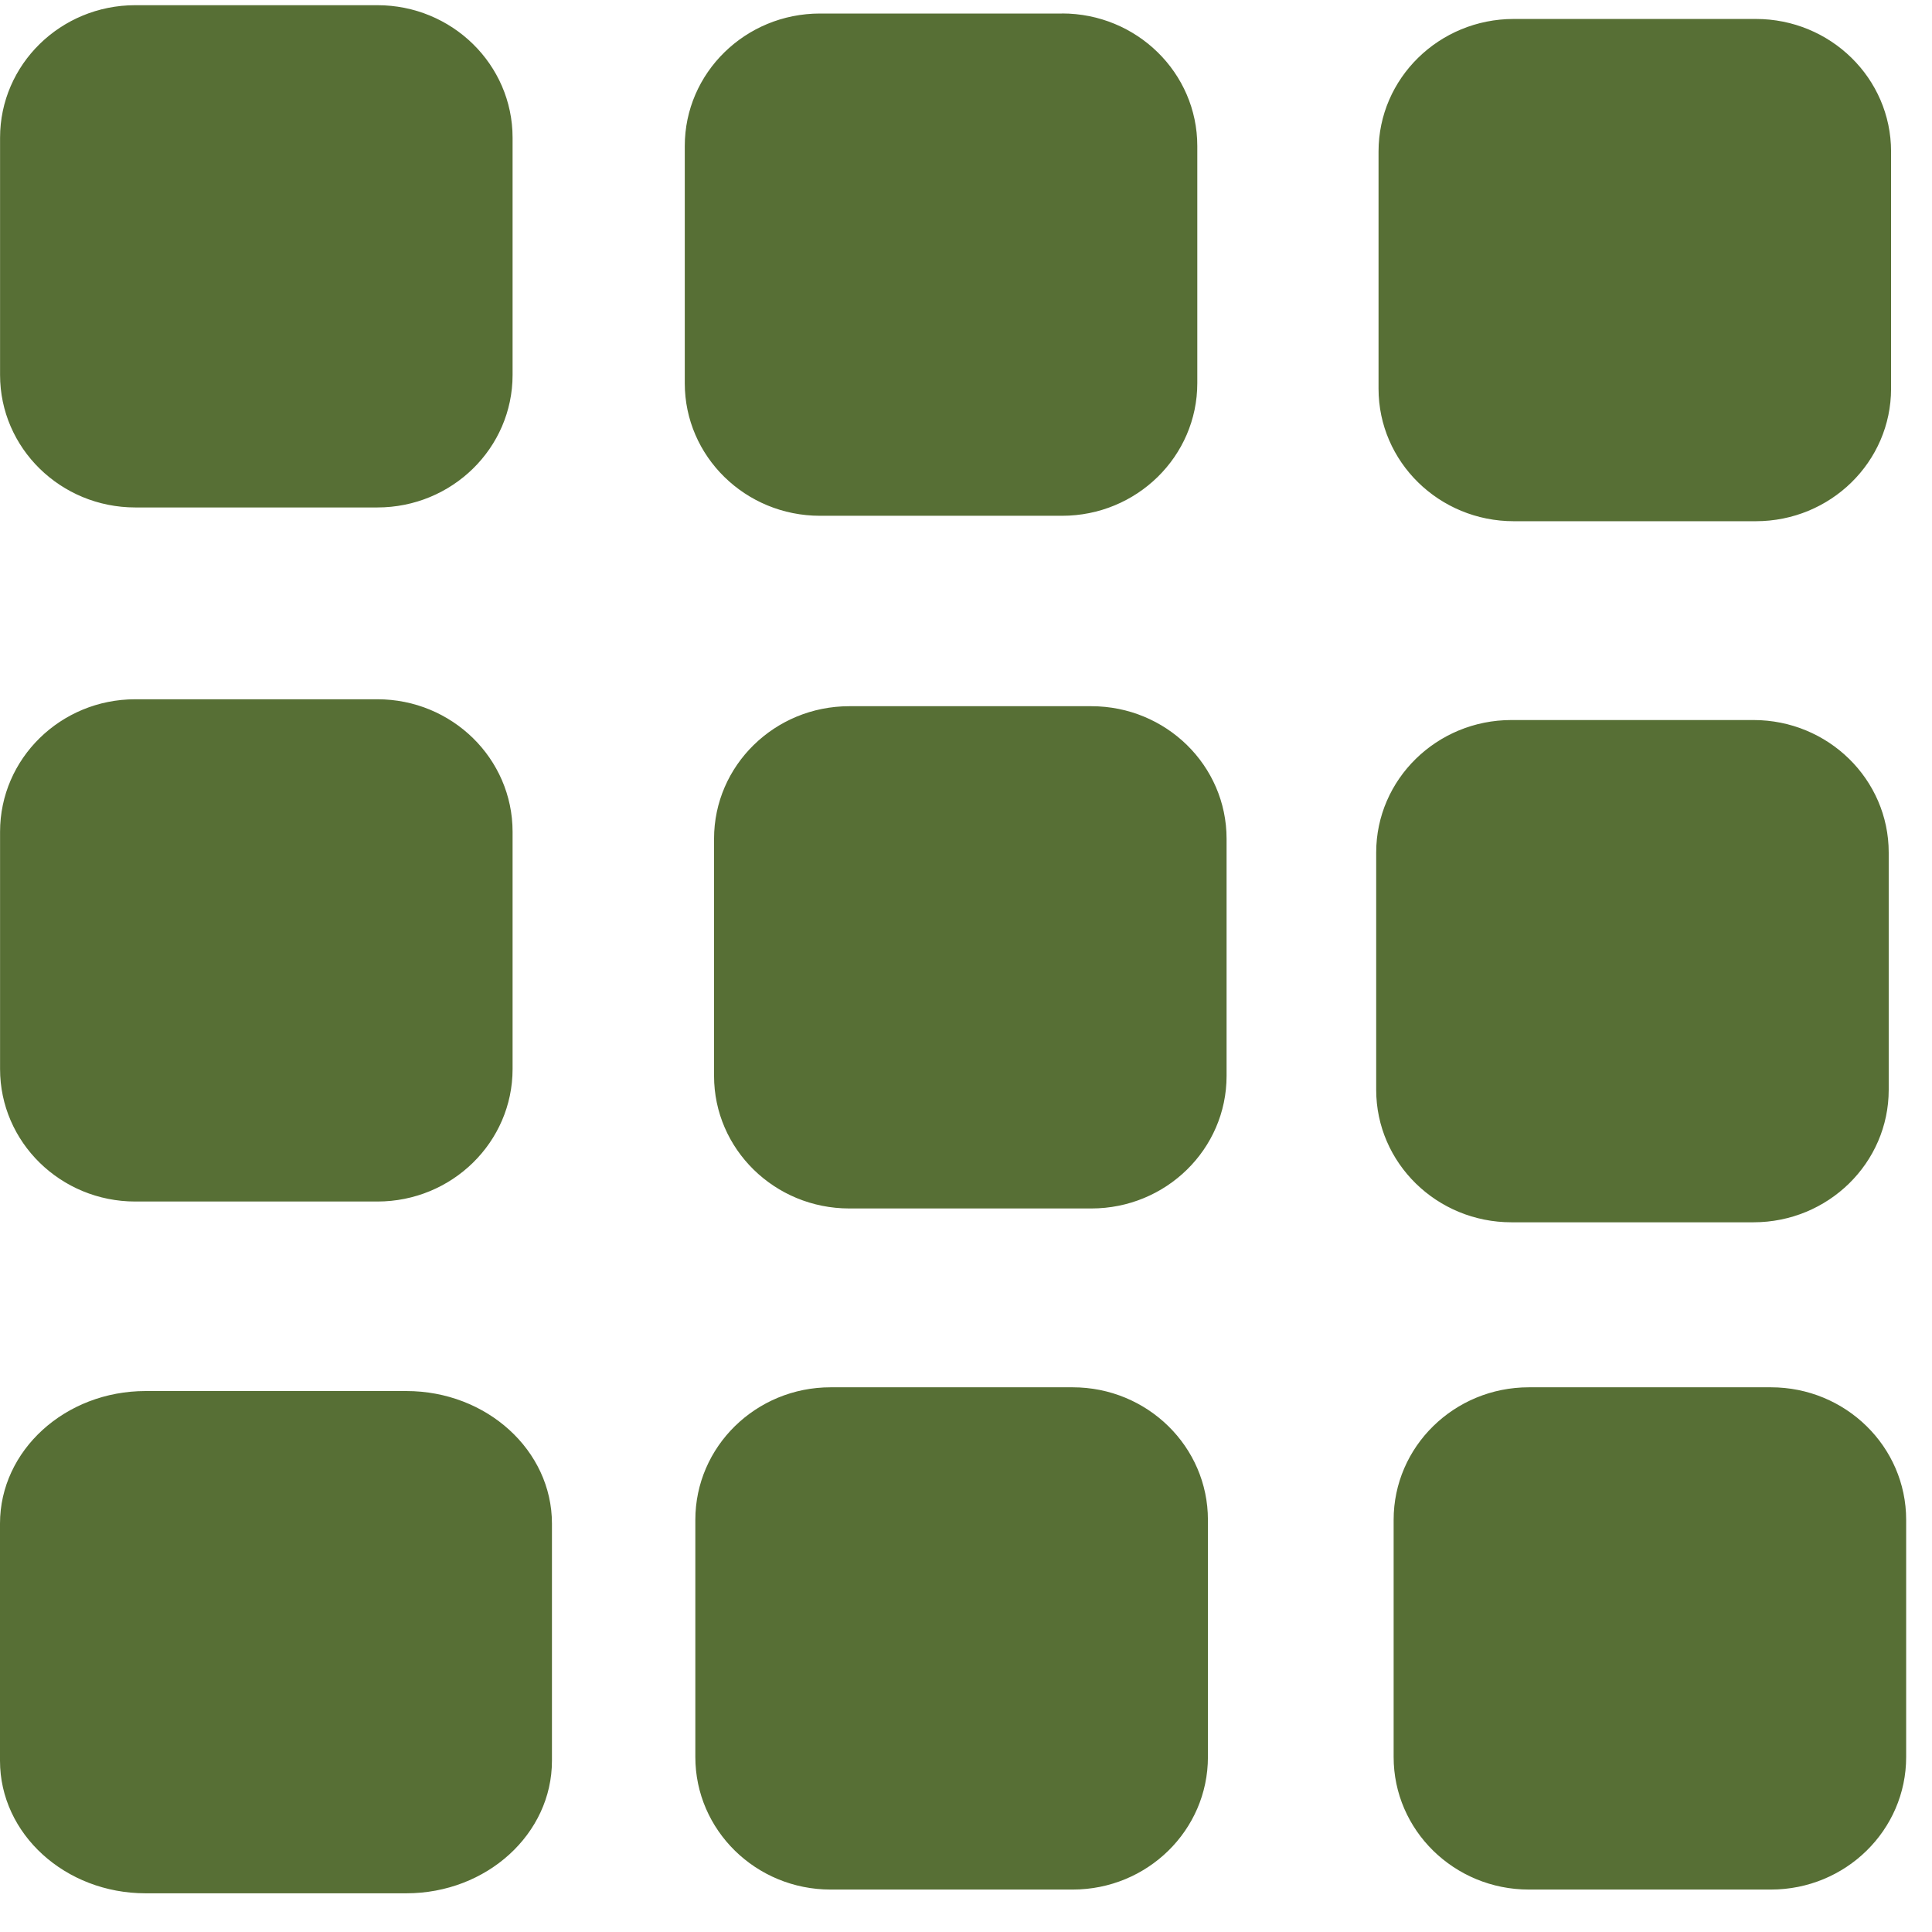
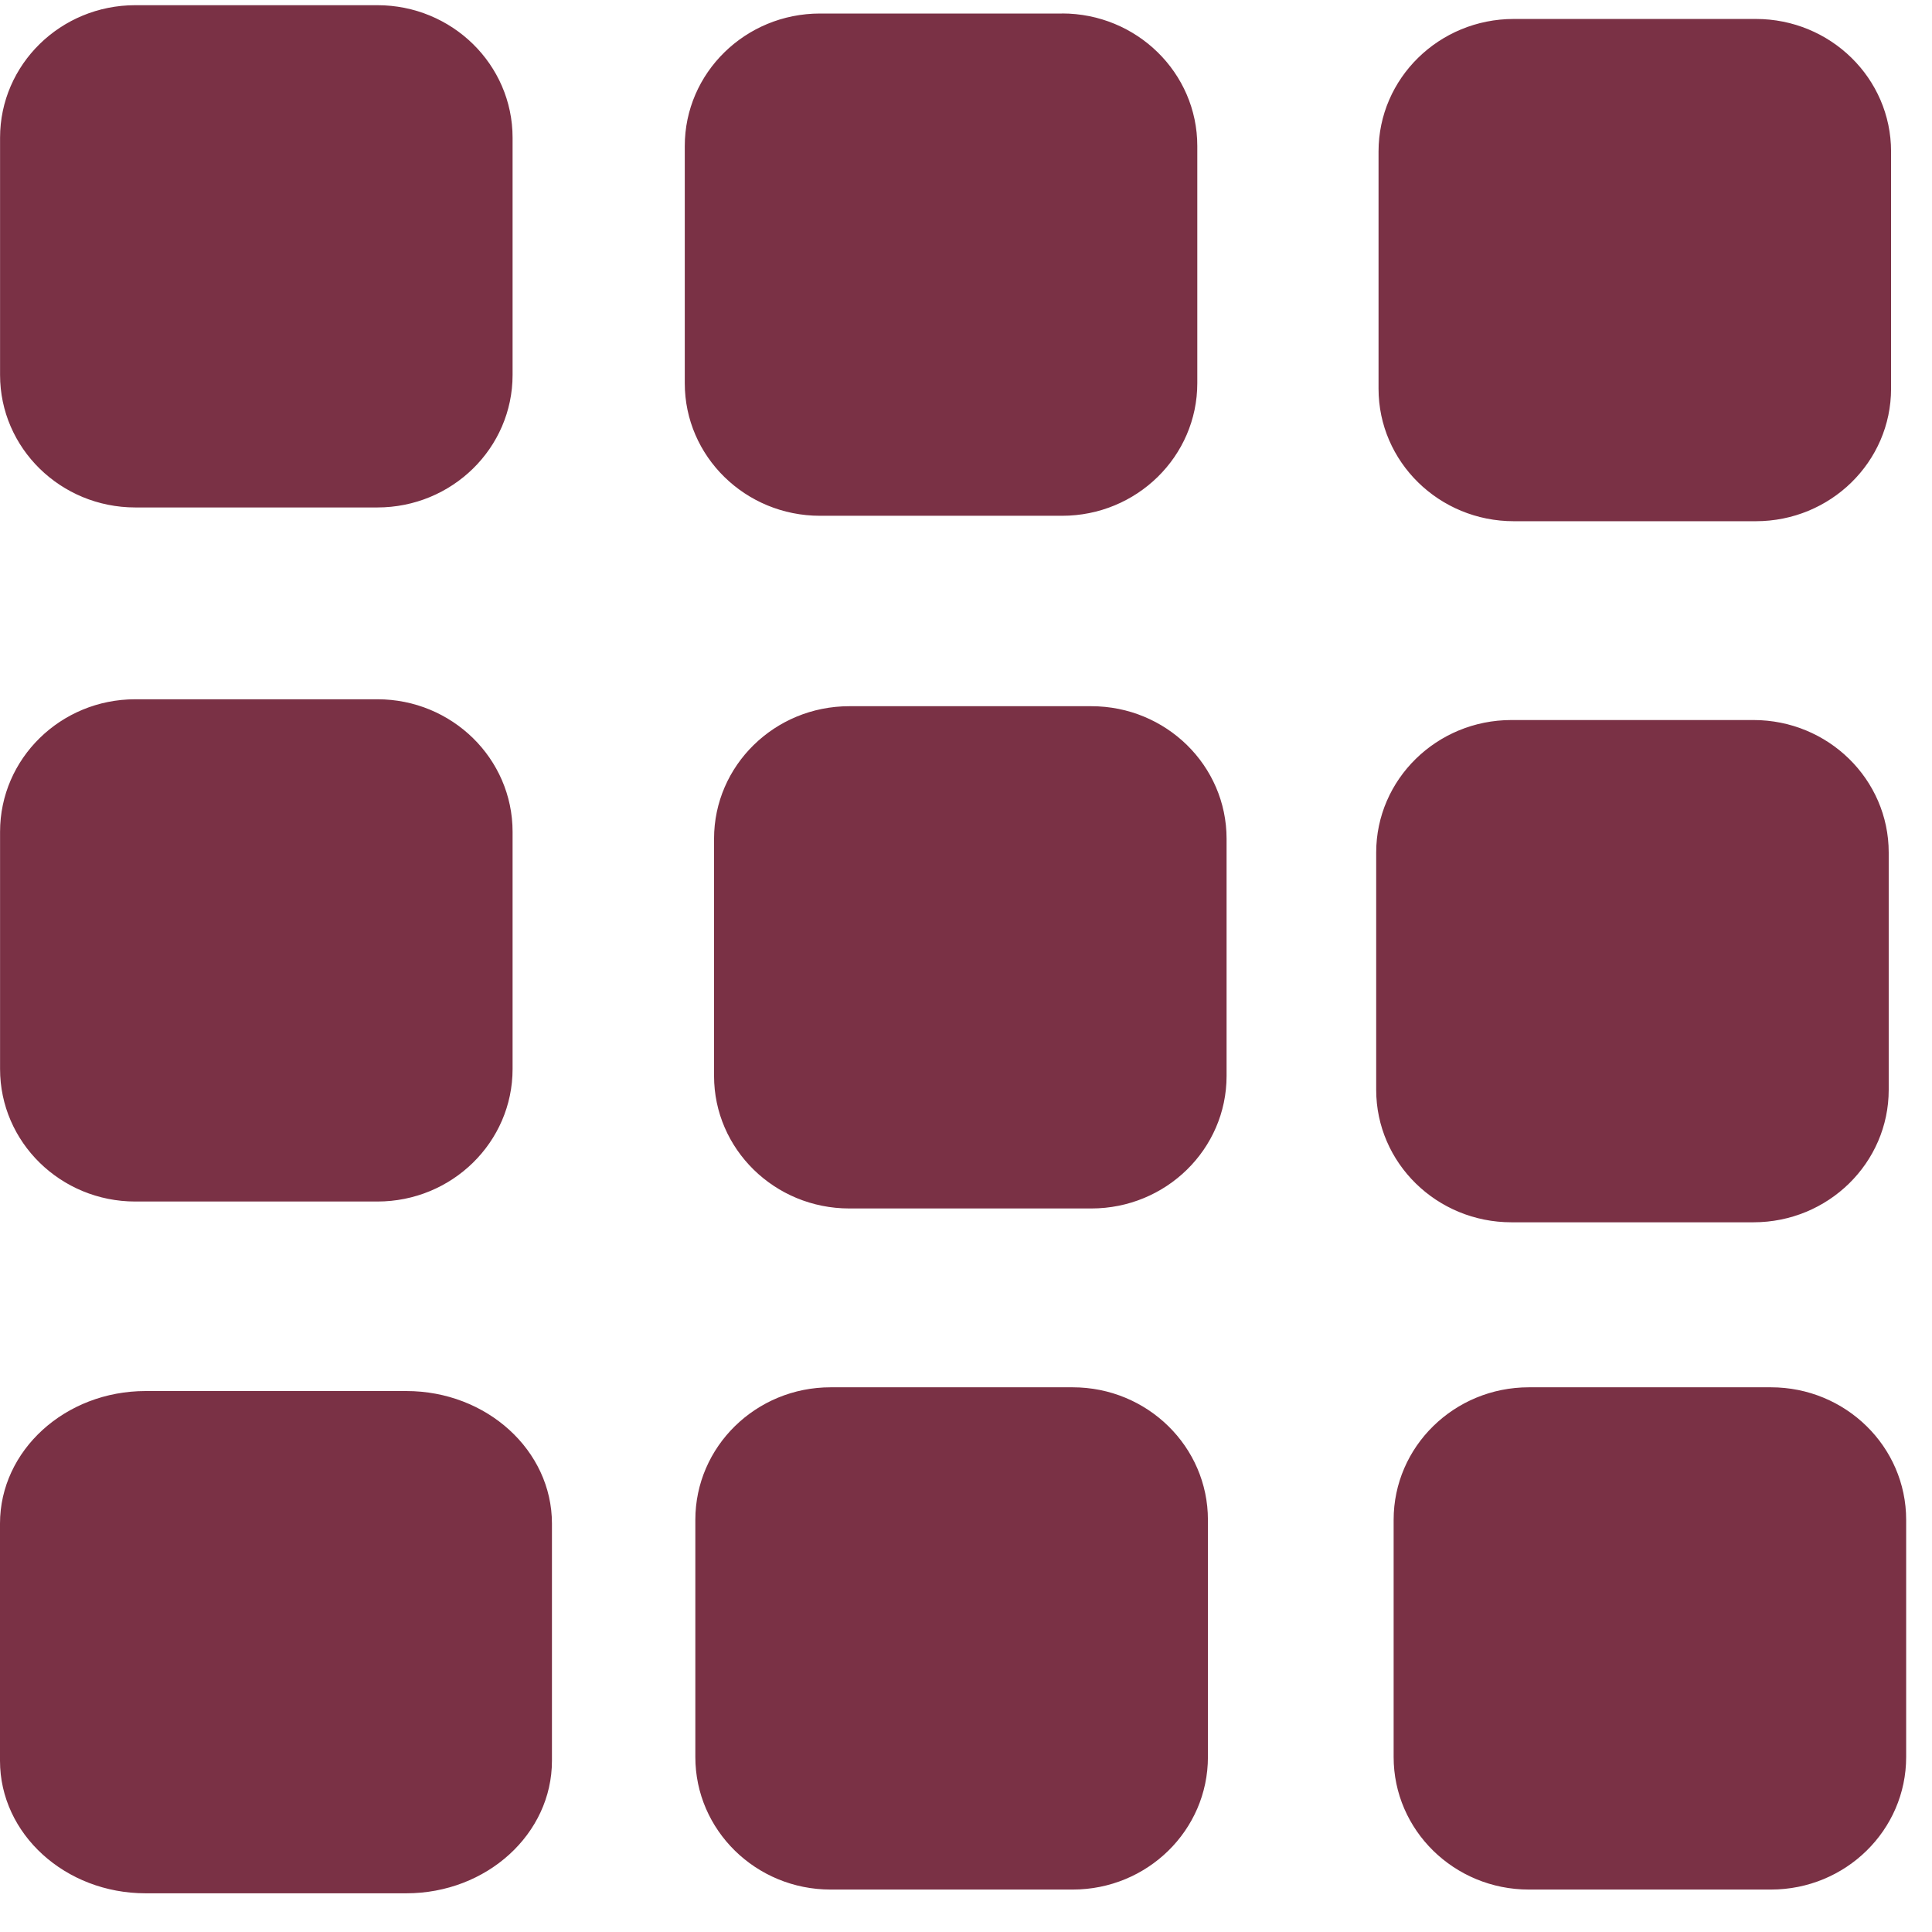
<svg xmlns="http://www.w3.org/2000/svg" width="32" height="32">
-   <path fill="#576f35" d="M29.082.314h-4.009c-1.237 0-2.24.983-2.24 2.195v3.929c0 1.212 1.003 2.195 2.24 2.195h4.009c1.237 0 2.24-.983 2.24-2.195V2.509c0-1.212-1.003-2.195-2.24-2.195zM6.73 23.04H2.412C1.08 23.04 0 24.023 0 25.235v3.929c0 1.213 1.08 2.195 2.412 2.195H6.73c1.332 0 2.412-.983 2.412-2.195v-3.929c0-1.212-1.08-2.195-2.412-2.195zM6.25 11.582H2.241c-1.237 0-2.24.983-2.24 2.195v3.929c0 1.212 1.003 2.195 2.24 2.195H6.25c1.237 0 2.24-.983 2.24-2.195v-3.929c0-1.212-1.003-2.195-2.24-2.195zM17.766 22.978h-4.009c-1.237 0-2.24.983-2.24 2.195v3.929c0 1.212 1.003 2.195 2.241 2.195h4.009c1.237 0 2.24-.983 2.24-2.195v-3.929c0-1.212-1.003-2.195-2.24-2.195zM6.25.086H2.241c-1.237 0-2.24.983-2.24 2.195V6.21c0 1.212 1.003 2.195 2.24 2.195H6.25c1.237 0 2.24-.983 2.24-2.195V2.281C8.49 1.069 7.487.086 6.25.086zM18.076 11.697h-4.009c-1.237 0-2.24.983-2.24 2.195v3.929c0 1.212 1.003 2.195 2.24 2.195h4.009c1.237 0 2.24-.983 2.24-2.195v-3.929c0-1.212-1.003-2.195-2.24-2.195zM29.333 22.978h-4.01c-1.237 0-2.24.983-2.24 2.195v3.929c0 1.212 1.003 2.195 2.24 2.195h4.009c1.237 0 2.24-.983 2.24-2.195v-3.929c0-1.212-1.003-2.195-2.24-2.195zM17.591.224h-4.009c-1.237 0-2.24.983-2.24 2.195v3.929c0 1.212 1.003 2.195 2.24 2.195h4.009c1.237 0 2.24-.984 2.24-2.196V2.418c0-1.212-1.003-2.195-2.24-2.195zM29.044 11.926h-4.01c-1.237 0-2.24.983-2.24 2.195v3.929c0 1.212 1.003 2.195 2.24 2.195h4.009c1.237 0 2.24-.983 2.24-2.195v-3.929c0-1.212-1.003-2.195-2.24-2.195z" />
+   <path fill="#7A3145" d="M29.082.314h-4.009c-1.237 0-2.24.983-2.24 2.195v3.929c0 1.212 1.003 2.195 2.24 2.195h4.009c1.237 0 2.24-.983 2.24-2.195V2.509c0-1.212-1.003-2.195-2.24-2.195zM6.73 23.04H2.412C1.08 23.04 0 24.023 0 25.235v3.929c0 1.213 1.08 2.195 2.412 2.195H6.73c1.332 0 2.412-.983 2.412-2.195v-3.929c0-1.212-1.08-2.195-2.412-2.195zM6.25 11.582H2.241c-1.237 0-2.24.983-2.24 2.195v3.929c0 1.212 1.003 2.195 2.24 2.195H6.25c1.237 0 2.24-.983 2.24-2.195v-3.929c0-1.212-1.003-2.195-2.24-2.195zM17.766 22.978h-4.009c-1.237 0-2.24.983-2.24 2.195v3.929c0 1.212 1.003 2.195 2.241 2.195h4.009c1.237 0 2.24-.983 2.24-2.195v-3.929c0-1.212-1.003-2.195-2.24-2.195zM6.25.086H2.241c-1.237 0-2.24.983-2.24 2.195V6.21c0 1.212 1.003 2.195 2.24 2.195H6.25c1.237 0 2.24-.983 2.24-2.195V2.281C8.49 1.069 7.487.086 6.25.086zM18.076 11.697h-4.009c-1.237 0-2.24.983-2.24 2.195v3.929c0 1.212 1.003 2.195 2.24 2.195h4.009c1.237 0 2.24-.983 2.24-2.195v-3.929c0-1.212-1.003-2.195-2.24-2.195zM29.333 22.978h-4.01c-1.237 0-2.24.983-2.24 2.195v3.929c0 1.212 1.003 2.195 2.24 2.195h4.009c1.237 0 2.24-.983 2.24-2.195v-3.929c0-1.212-1.003-2.195-2.24-2.195zM17.591.224h-4.009c-1.237 0-2.24.983-2.24 2.195v3.929c0 1.212 1.003 2.195 2.24 2.195h4.009c1.237 0 2.24-.984 2.24-2.196V2.418c0-1.212-1.003-2.195-2.24-2.195zM29.044 11.926h-4.01c-1.237 0-2.24.983-2.24 2.195v3.929c0 1.212 1.003 2.195 2.24 2.195h4.009c1.237 0 2.24-.983 2.24-2.195v-3.929c0-1.212-1.003-2.195-2.24-2.195z" />
</svg>
